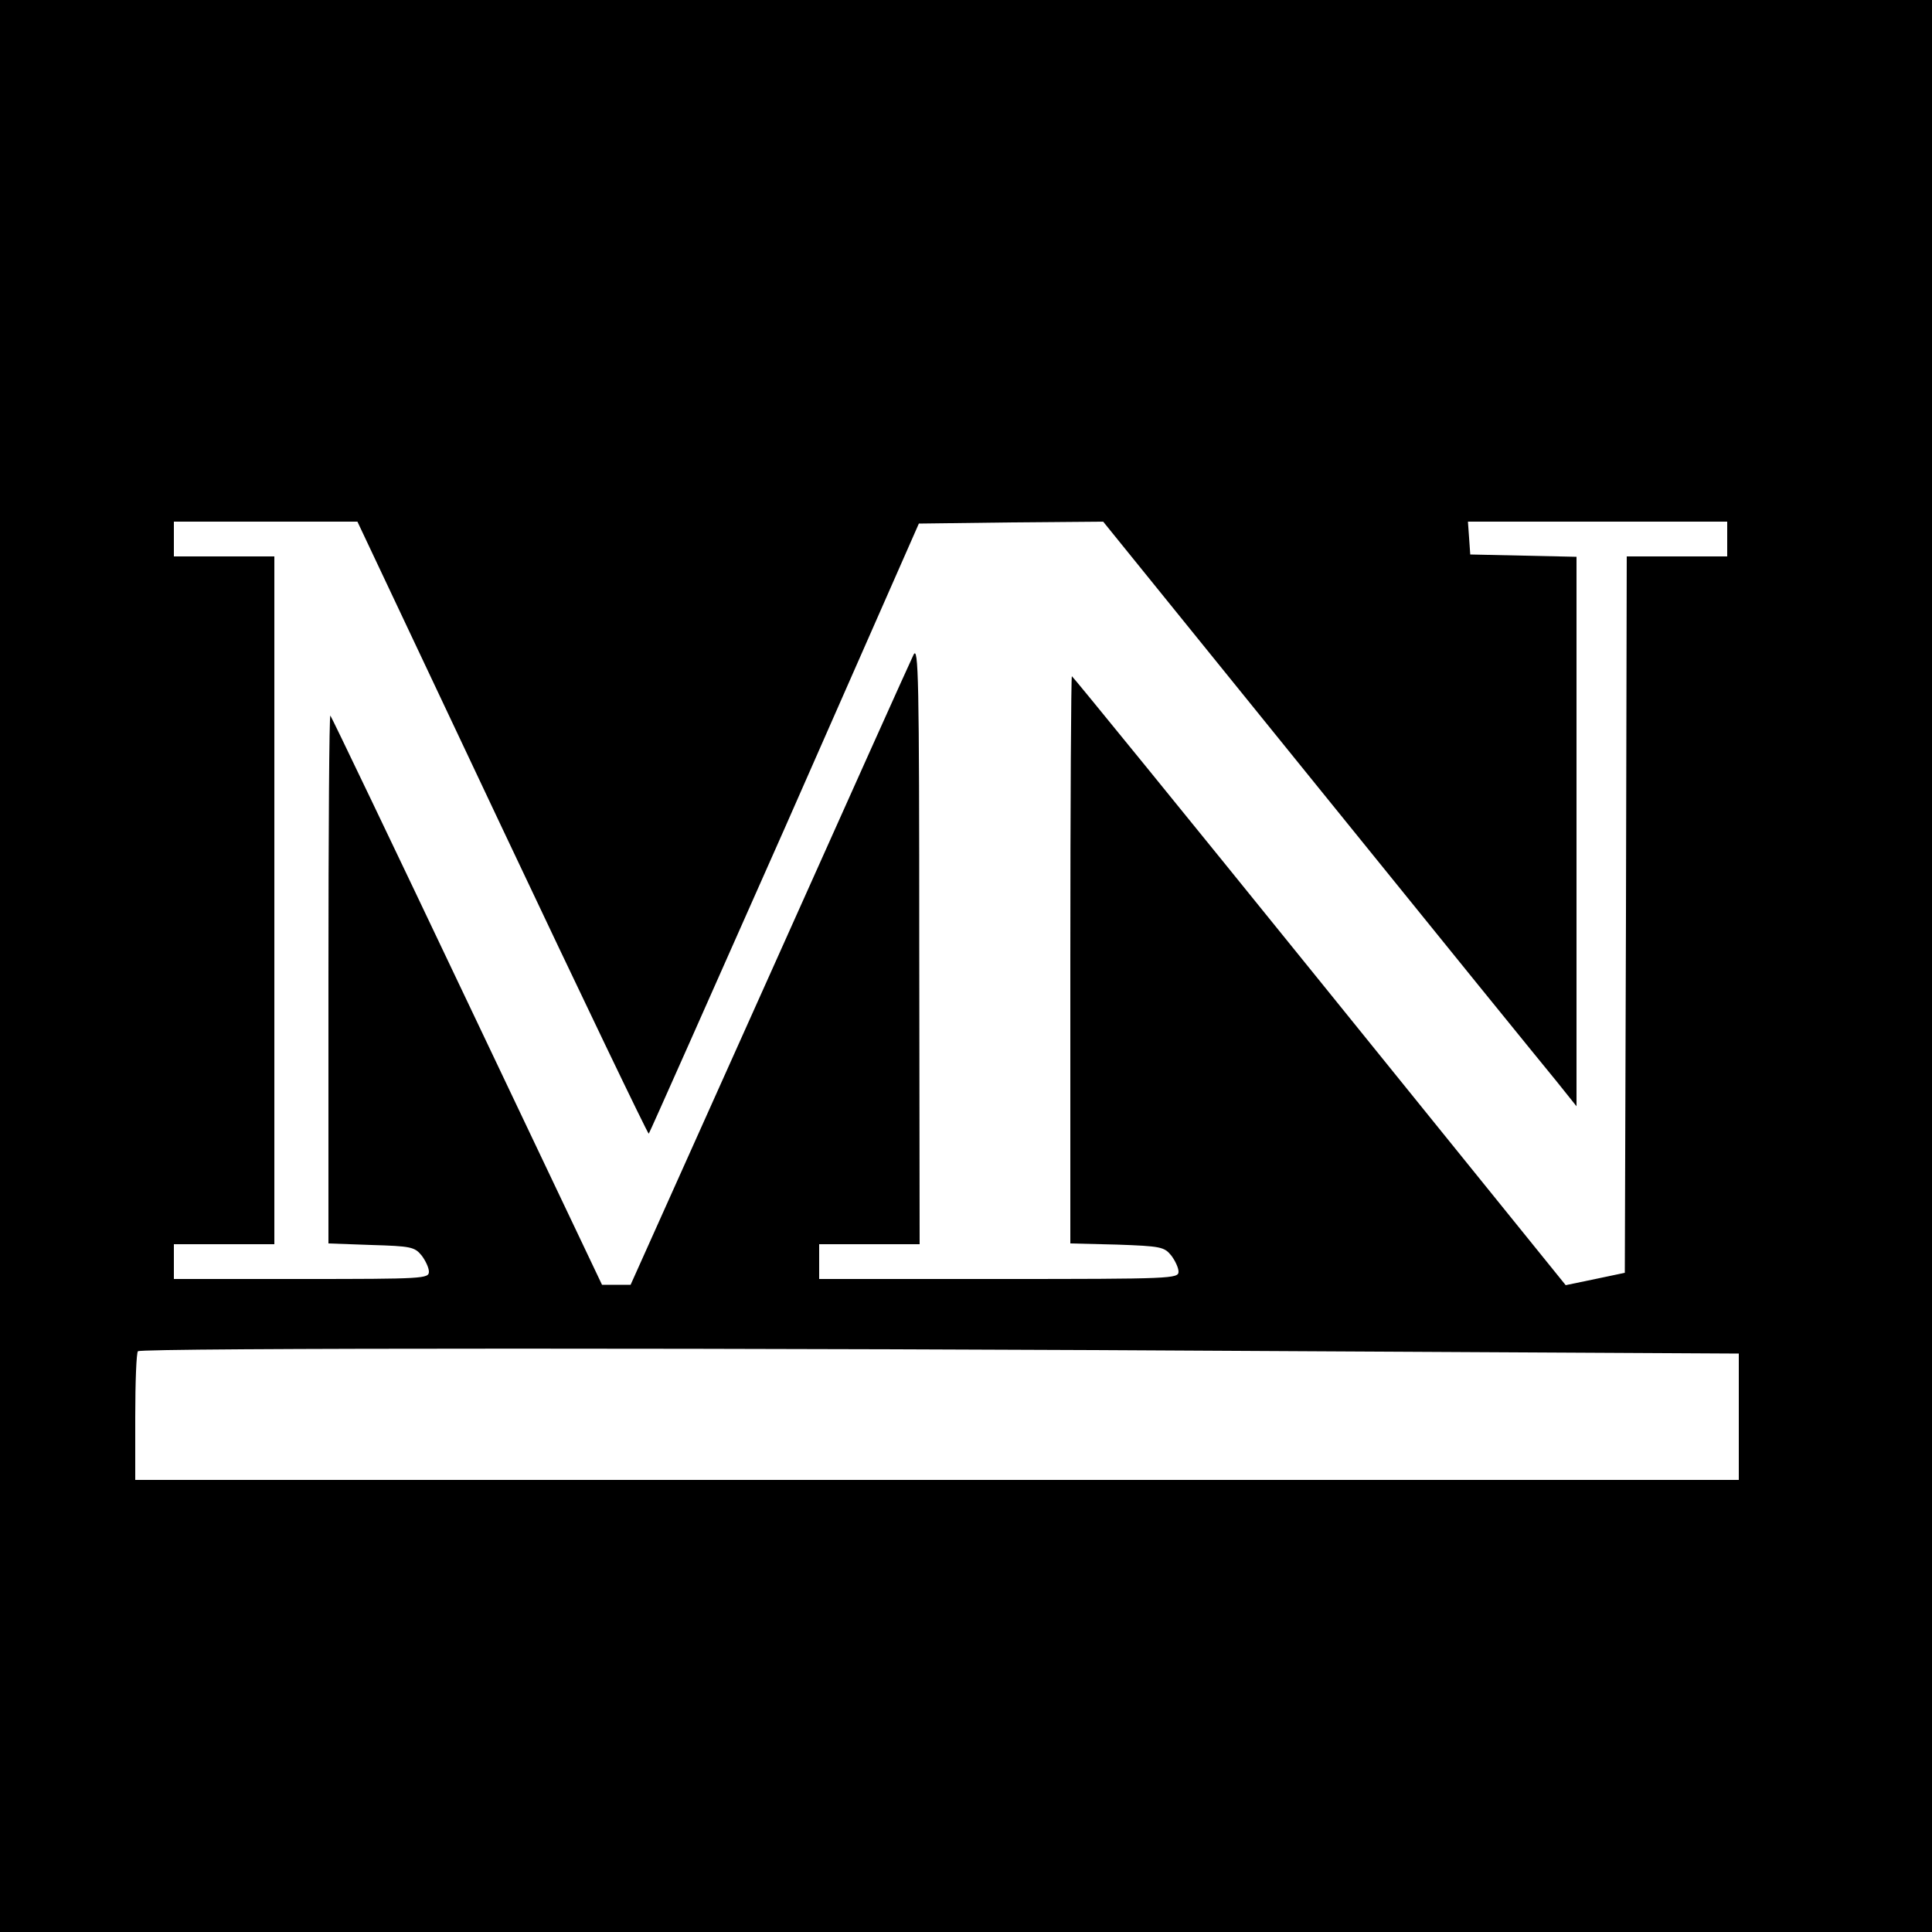
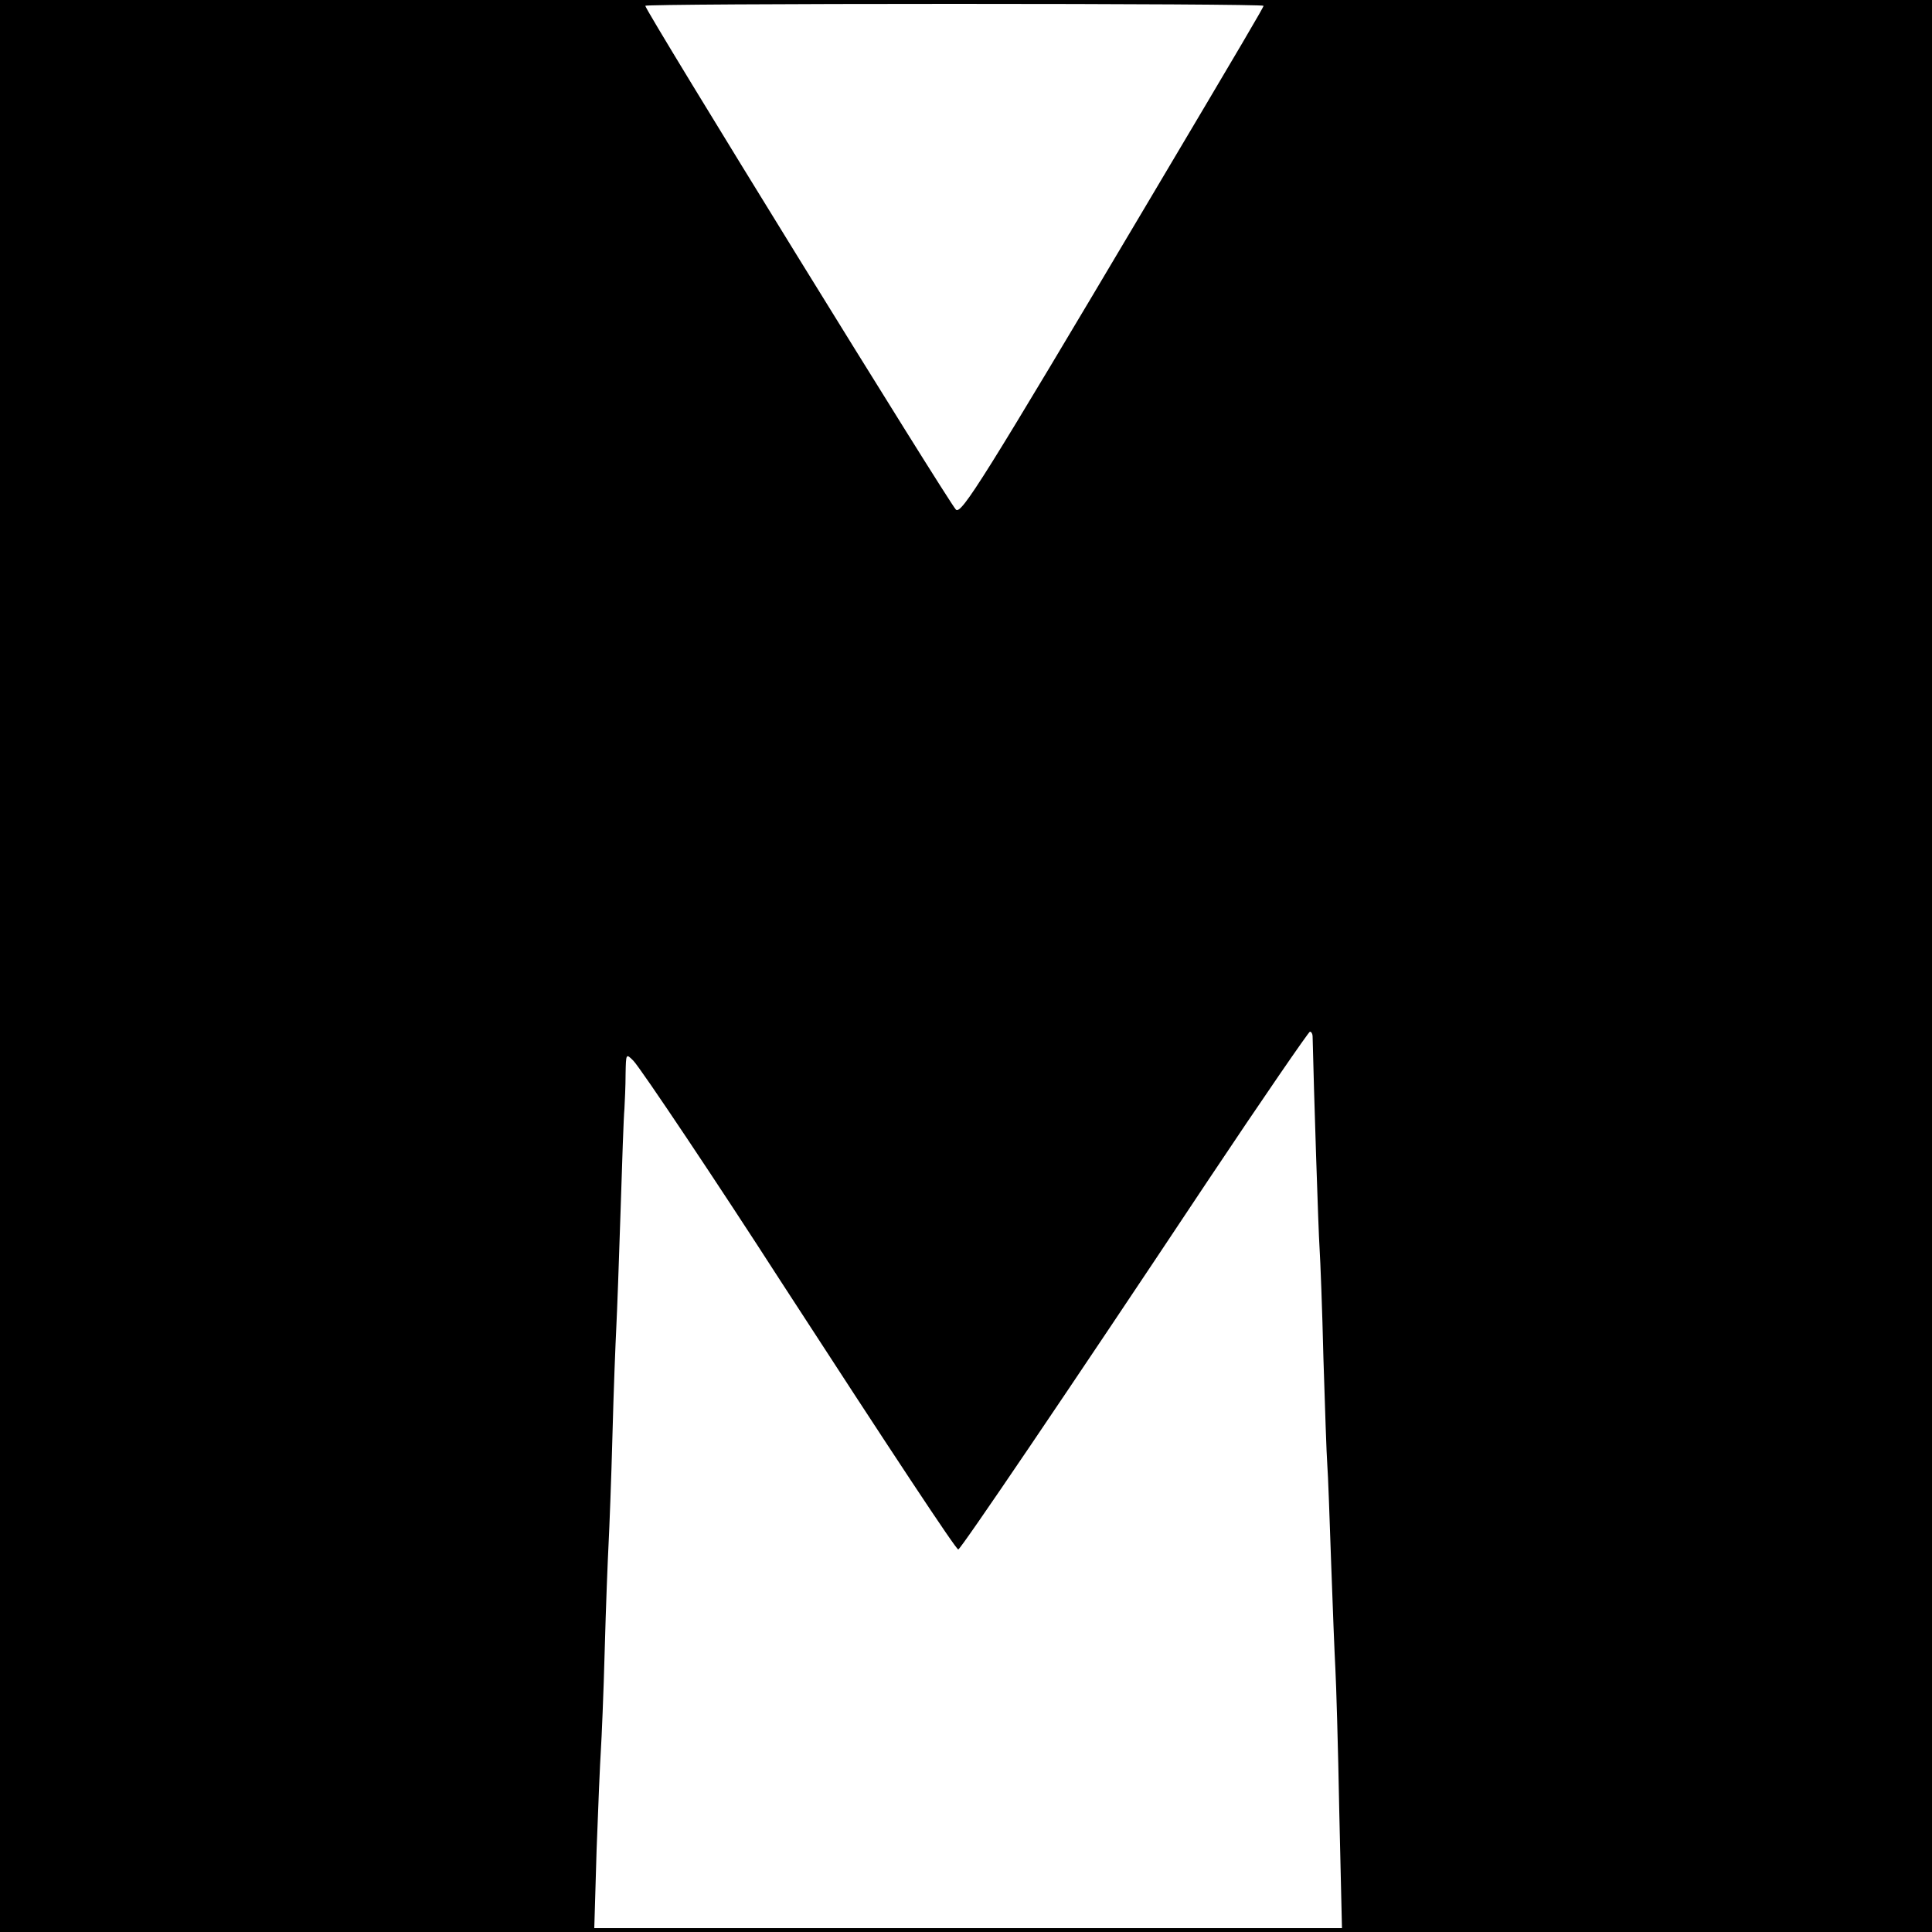
<svg xmlns="http://www.w3.org/2000/svg" version="1.0" width="500pt" height="500pt" viewBox="0 0 500 500" preserveAspectRatio="xMidYMid meet">
  <g transform="translate(0,500) scale(0.1,-0.1)" fill="#000000" stroke="none">
-     <path d="M0 2500 l0 -2500 2500 0 2500 0 0 2500 0 2500 -2500 0 -2500 0 0 -2500z m1300 356 c206 -436 377 -792 379 -790 2 2 160 358 352 791 l347 788 239 3 238 2 560 -692 c308 -381 584 -721 613 -756 l52 -65 0 711 0 711 -137 3 -138 3 -3 43 -3 42 335 0 336 0 0 -45 0 -45 -130 0 -130 0 -2 -927 -3 -927 -76 -16 -77 -16 -637 788 c-350 433 -639 788 -641 788 -2 0 -4 -330 -4 -734 l0 -734 121 -3 c113 -4 122 -6 140 -28 10 -13 19 -32 19 -42 0 -18 -16 -19 -465 -19 l-465 0 0 45 0 45 130 0 130 0 -1 778 c0 687 -2 774 -15 747 -8 -16 -176 -390 -373 -830 l-359 -800 -37 0 -37 0 -349 734 c-192 404 -351 736 -354 739 -3 3 -5 -303 -5 -680 l0 -686 111 -4 c102 -3 112 -5 130 -27 10 -13 19 -32 19 -42 0 -18 -13 -19 -330 -19 l-330 0 0 45 0 45 130 0 130 0 0 890 0 890 -130 0 -130 0 0 45 0 45 238 0 237 0 375 -794z m2083 -1353 l1117 -6 0 -164 0 -163 -2075 0 -2075 0 0 163 c0 90 3 167 7 170 8 9 1588 9 3026 0z" />
+     <path d="M0 2500 l0 -2500 2500 0 2500 0 0 2500 0 2500 -2500 0 -2500 0 0 -2500z m3270 2485 c0 -4 -47 -84 -300 -510 -425 -716 -482 -807 -496 -794 -21 22 -804 1291 -804 1304 0 3 360 5 800 5 440 0 800 -2 800 -5z m127 -2667 c3 -133 15 -507 18 -548 2 -30 7 -158 10 -285 4 -126 8 -250 10 -275 2 -25 6 -139 10 -255 4 -116 9 -239 11 -275 2 -36 7 -201 10 -367 l7 -303 -968 0 -967 0 6 203 c4 111 9 227 11 257 2 30 7 147 10 260 3 113 8 237 10 275 2 39 7 165 10 280 3 116 8 242 10 280 2 39 7 174 11 300 4 127 8 246 10 265 1 19 3 60 3 90 1 54 1 54 20 35 18 -18 222 -323 381 -570 290 -447 454 -695 460 -695 6 0 280 404 645 953 142 213 262 387 265 387 4 0 7 -6 7 -12z" />
  </g>
</svg>
